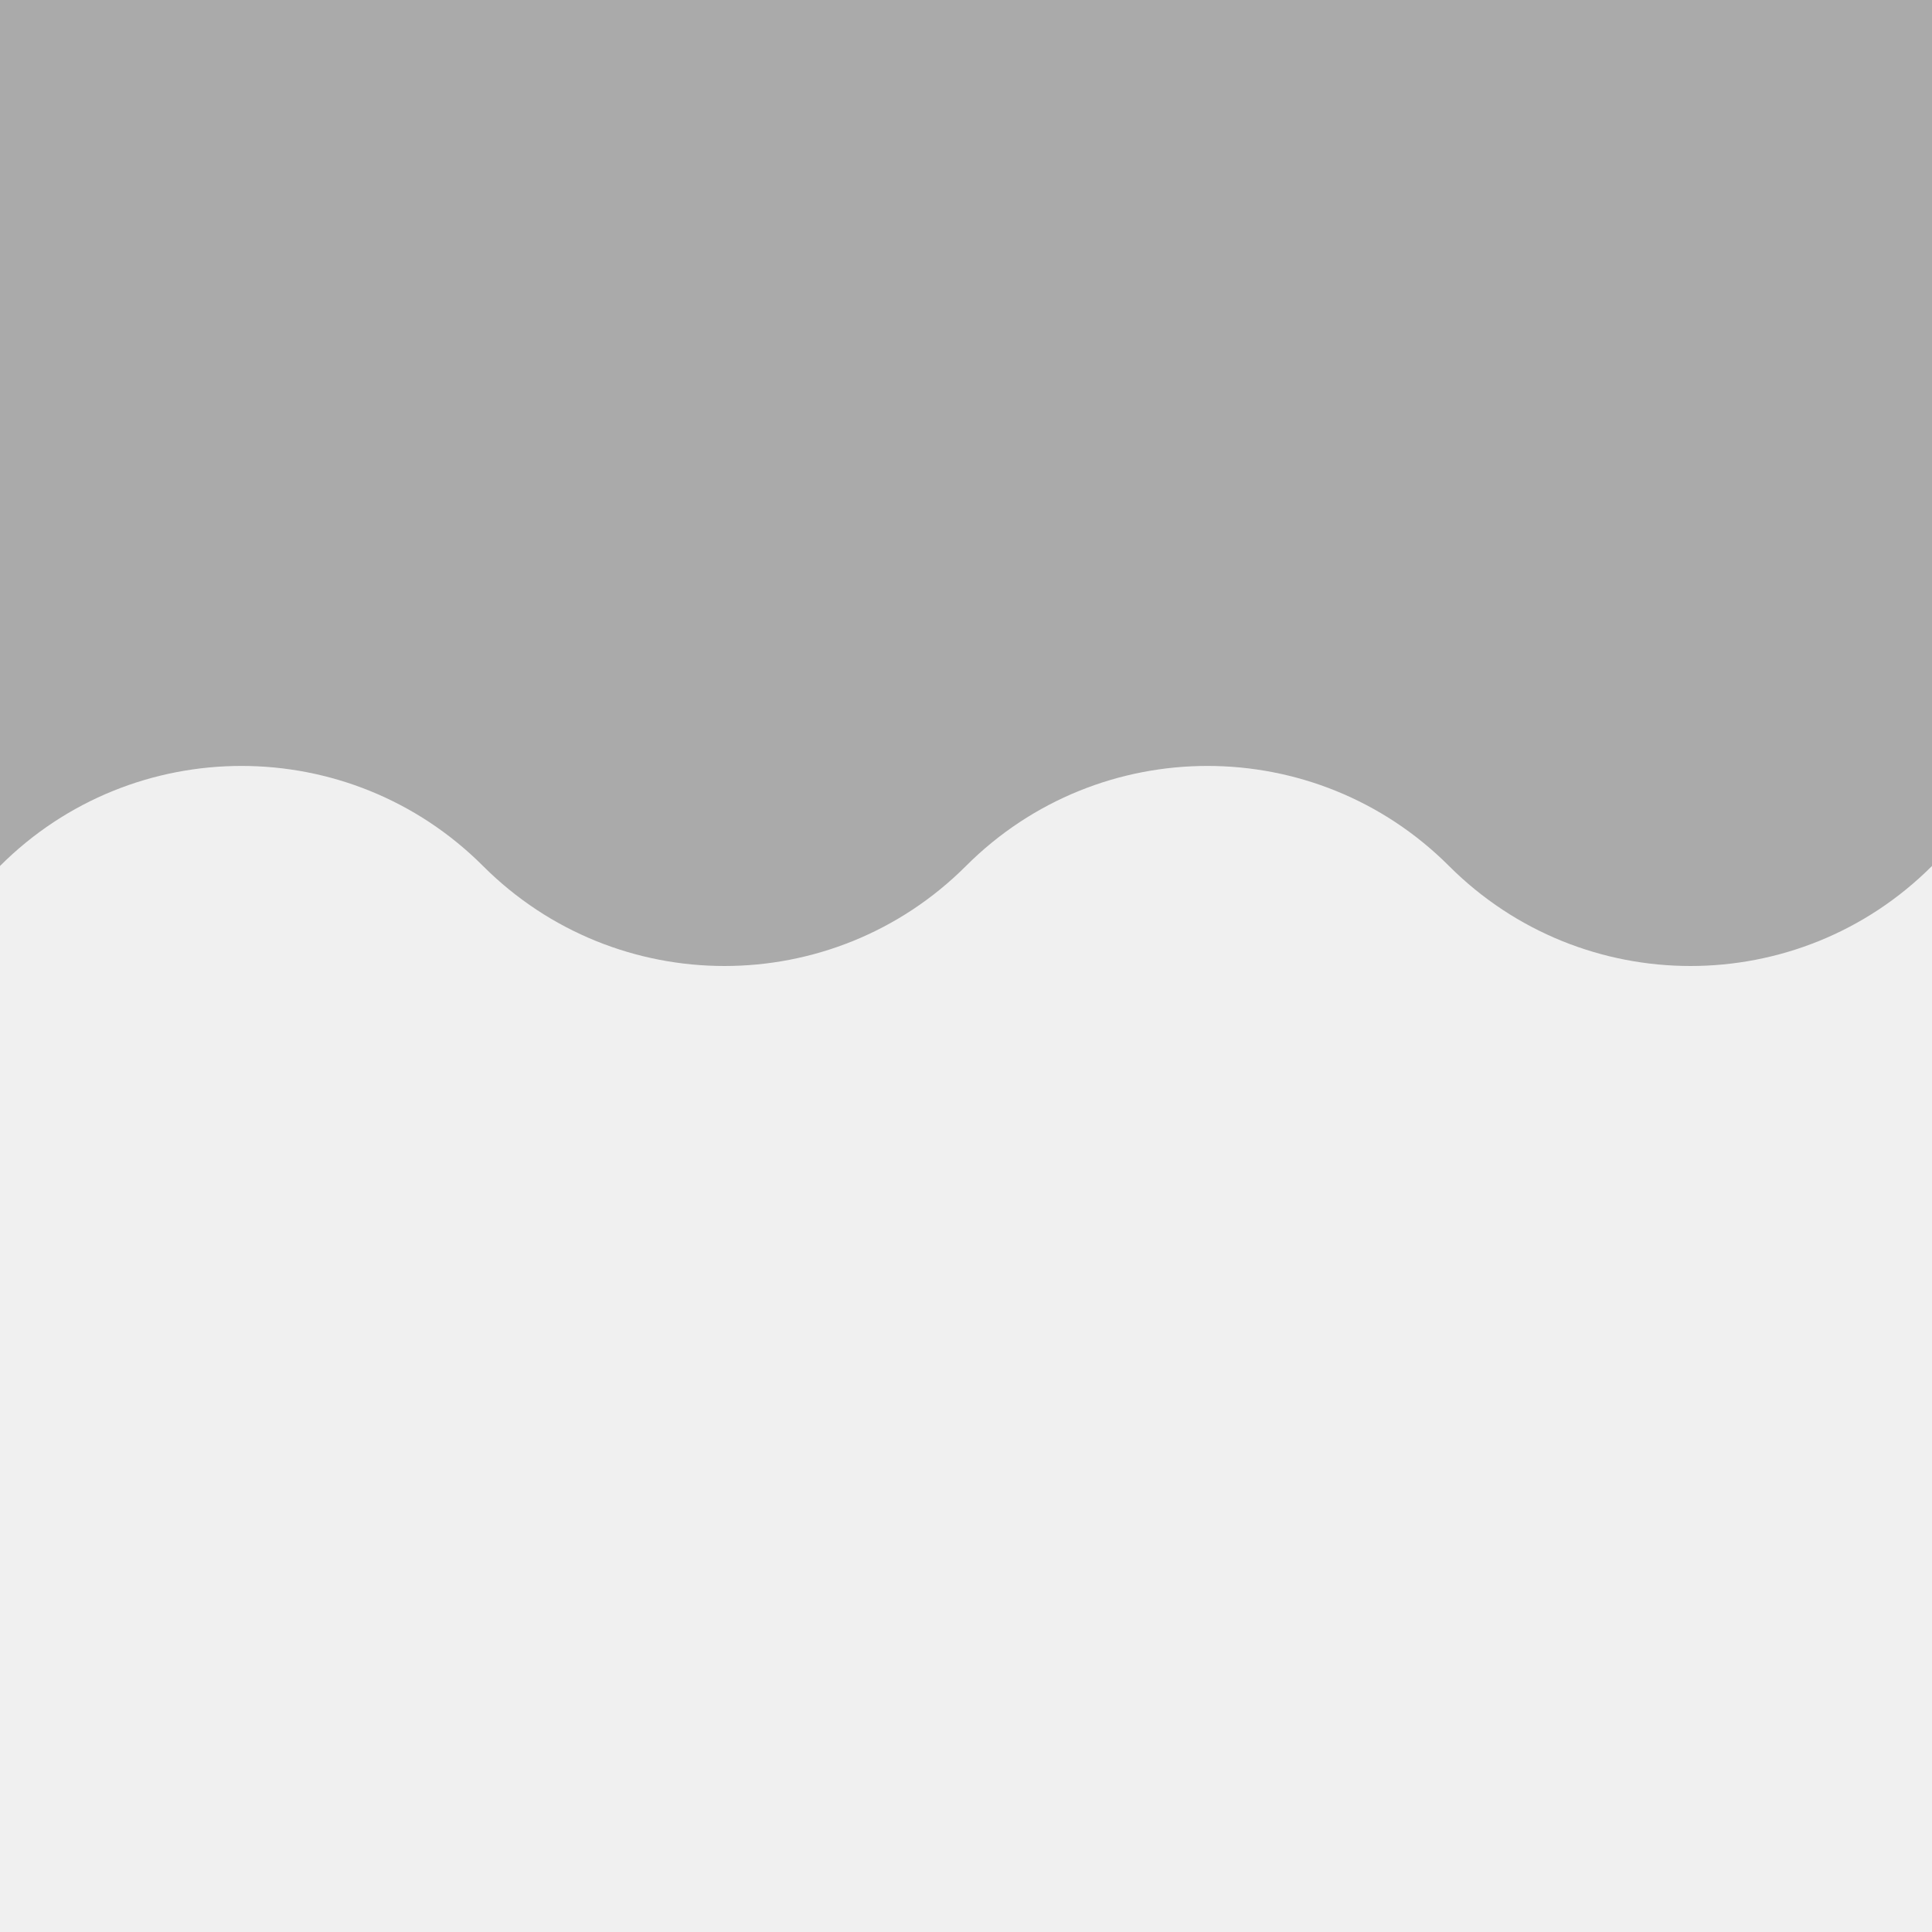
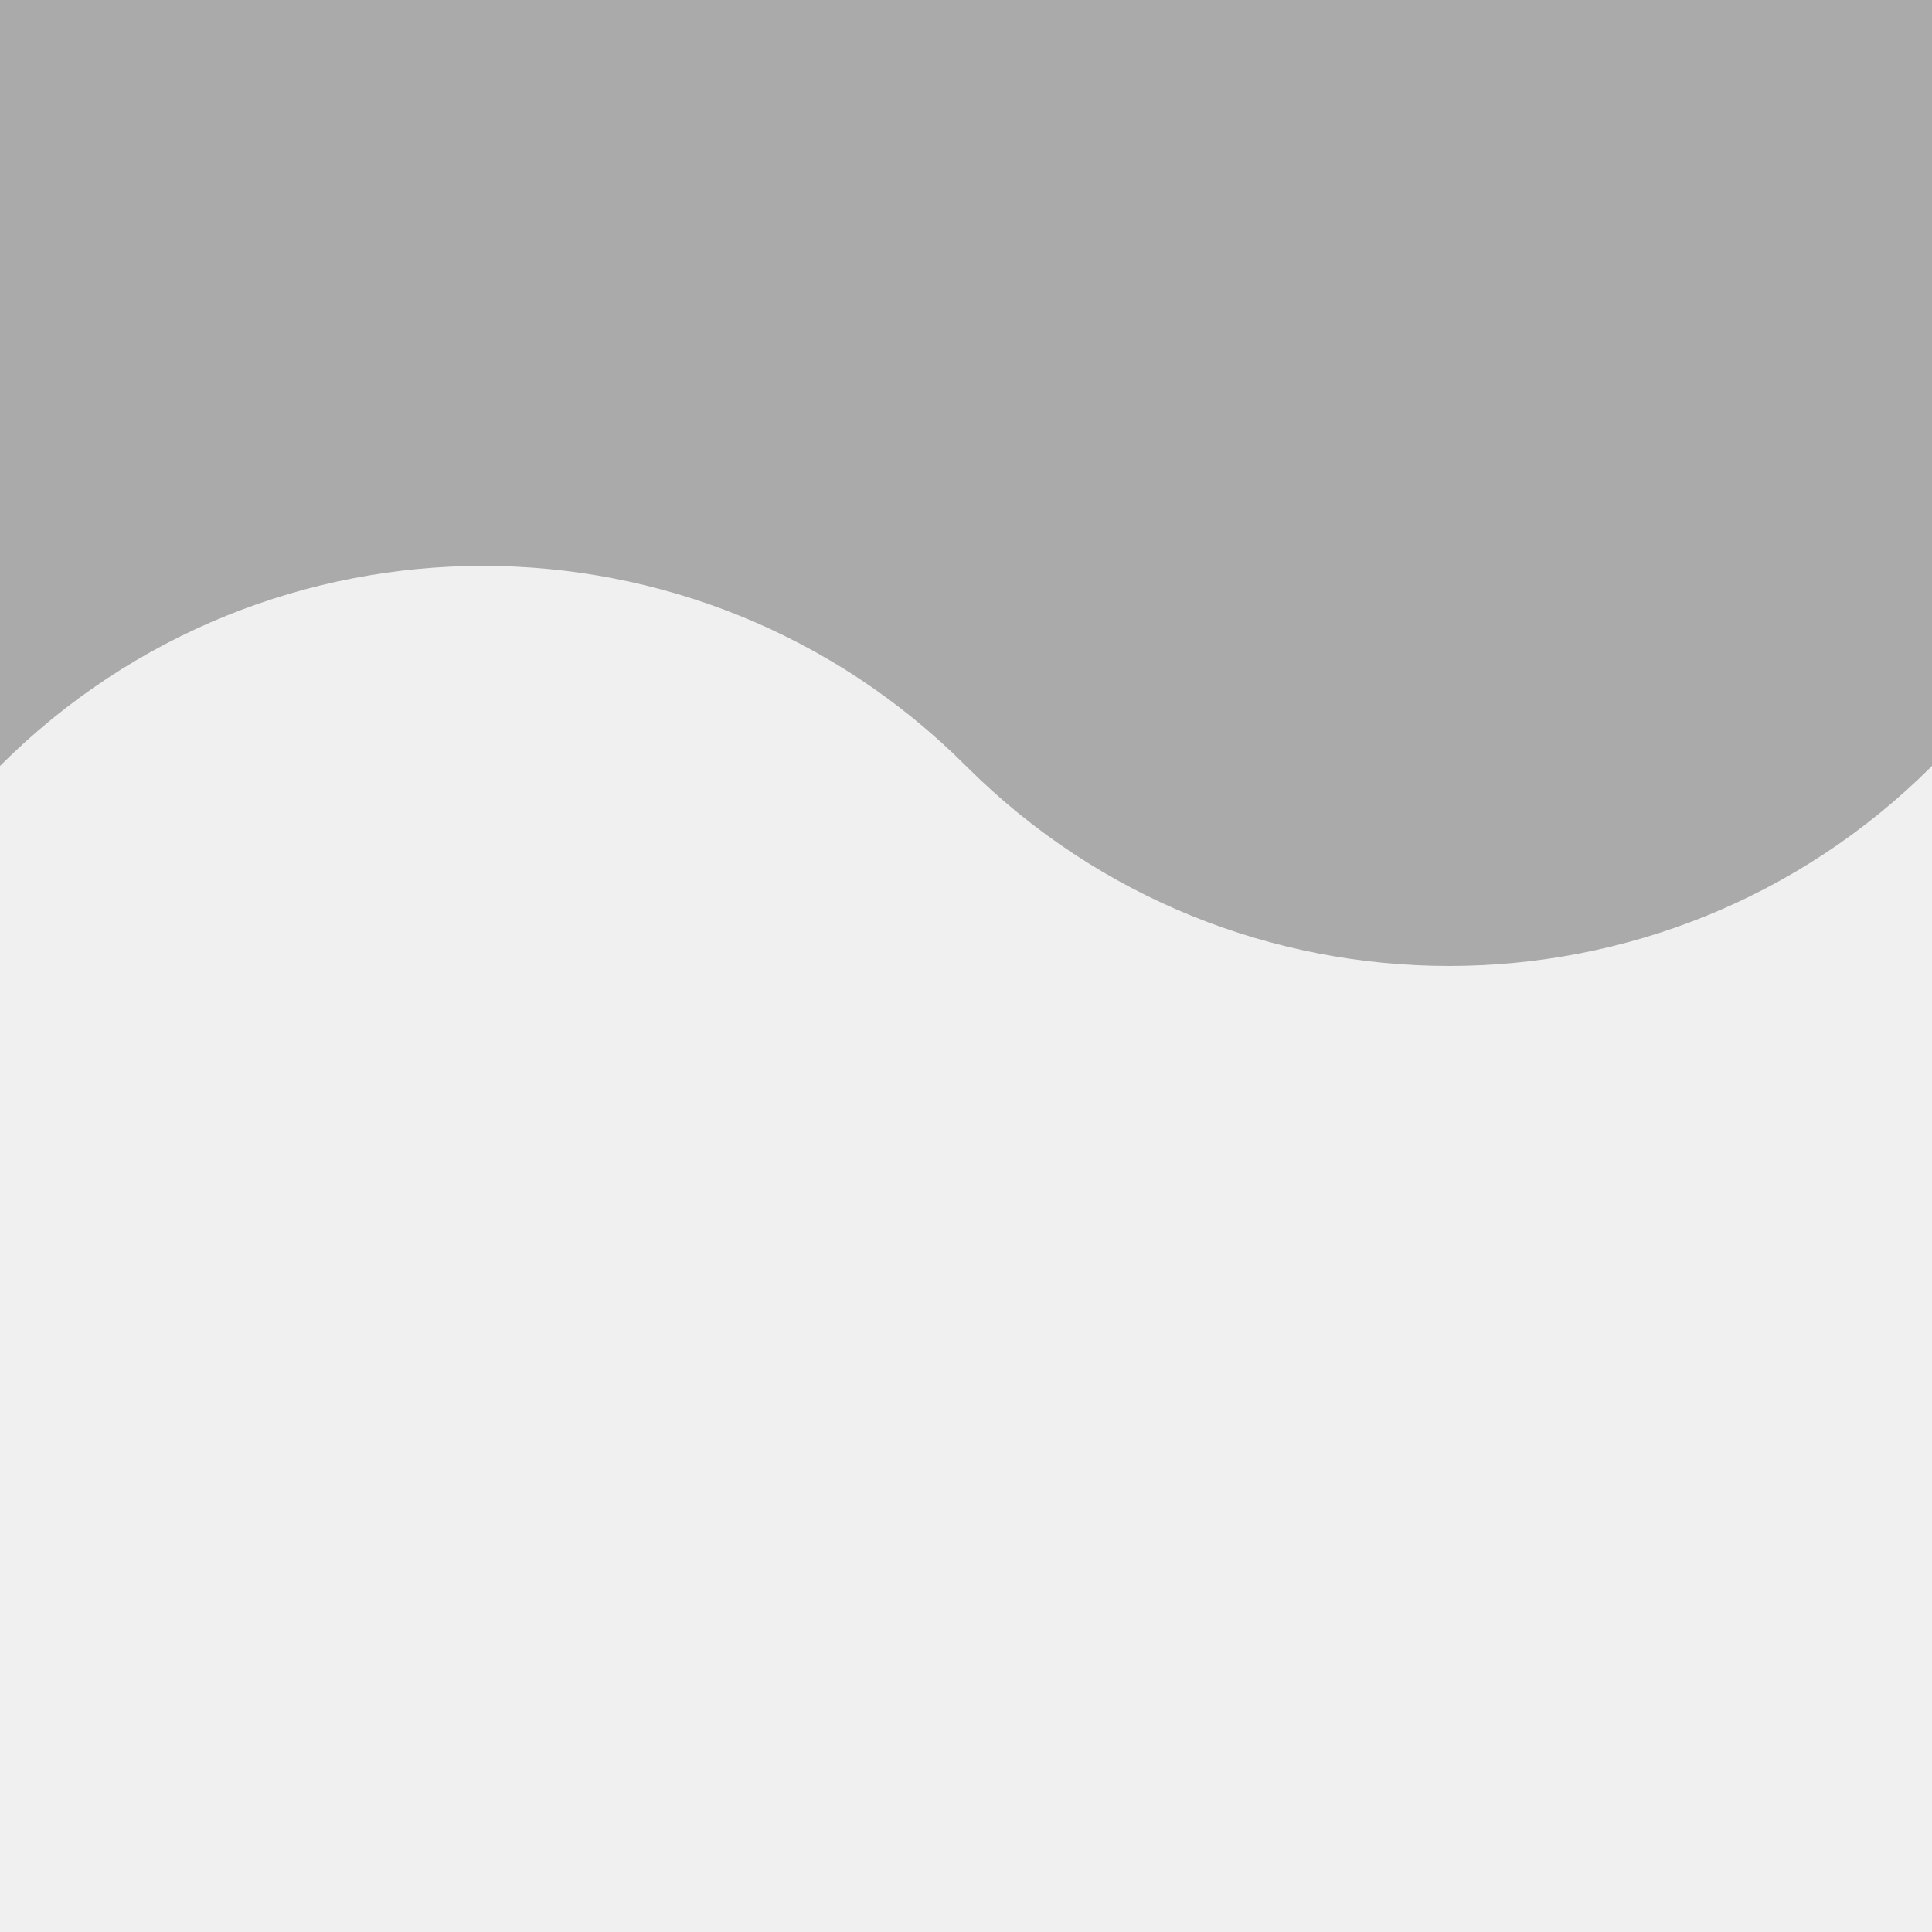
- <svg xmlns="http://www.w3.org/2000/svg" version="1.1" id="layer1" x="0px" y="0px" viewBox="0 0 200 200" enable-background="new 0 0 200 200" xml:space="preserve">
+ <svg xmlns="http://www.w3.org/2000/svg" version="1.1" id="layer1" x="0px" y="0px" width="200px" height="200px" viewBox="0 0 200 200" enable-background="new 0 0 200 200" xml:space="preserve">
  <g>
-     <rect class="color1" fill="#FFFFFF" fill-opacity="0" width="200" height="200" />
-     <path class="color0" fill="#AAAAAA" d="M0,0v89.645c13.807-13.808,36.193-13.807,50,0c13.806,13.807,36.193,13.807,50,0   c13.807-13.808,36.193-13.807,50,0s36.193,13.807,50,0V0H0z" />
+     <rect fill="#FFFFFF" fill-opacity="0" width="200" height="200" />
+     <path fill="#AAAAAA" d="M100,79.29c27.611,27.612,72.387,27.612,100,0V0H0v79.29C27.614,51.675,72.387,51.677,100,79.29z" />
  </g>
</svg>
